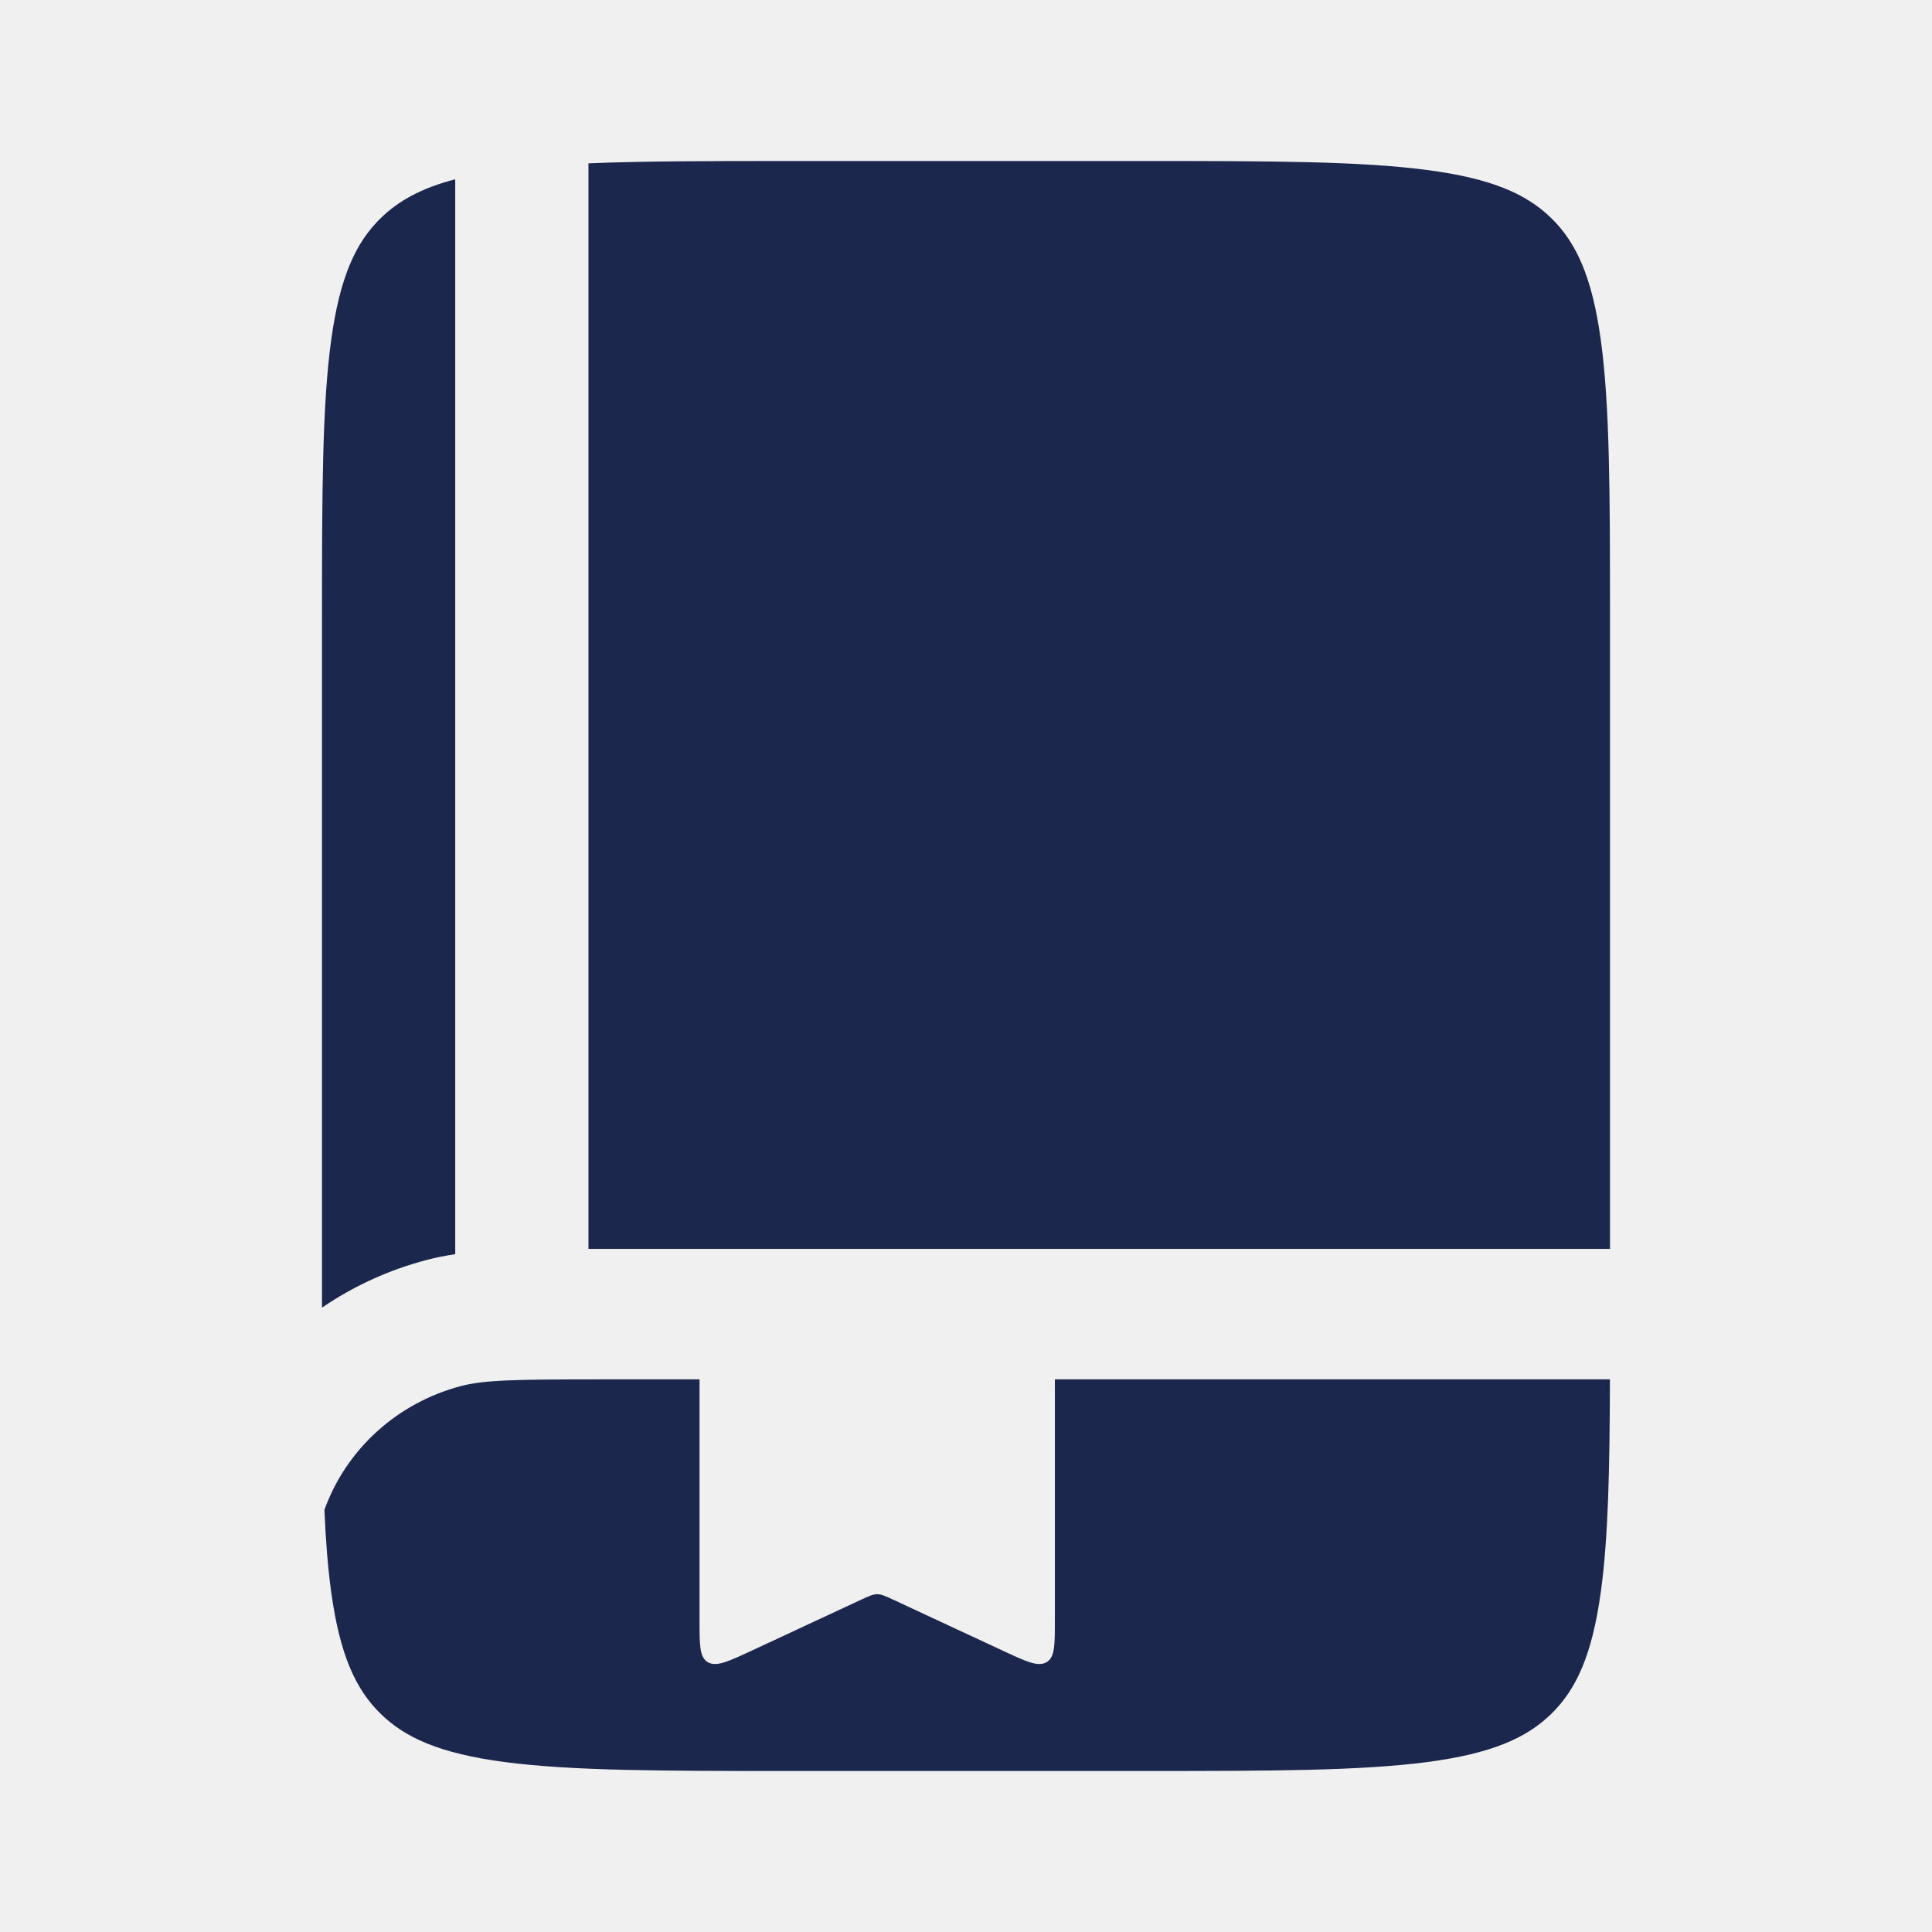
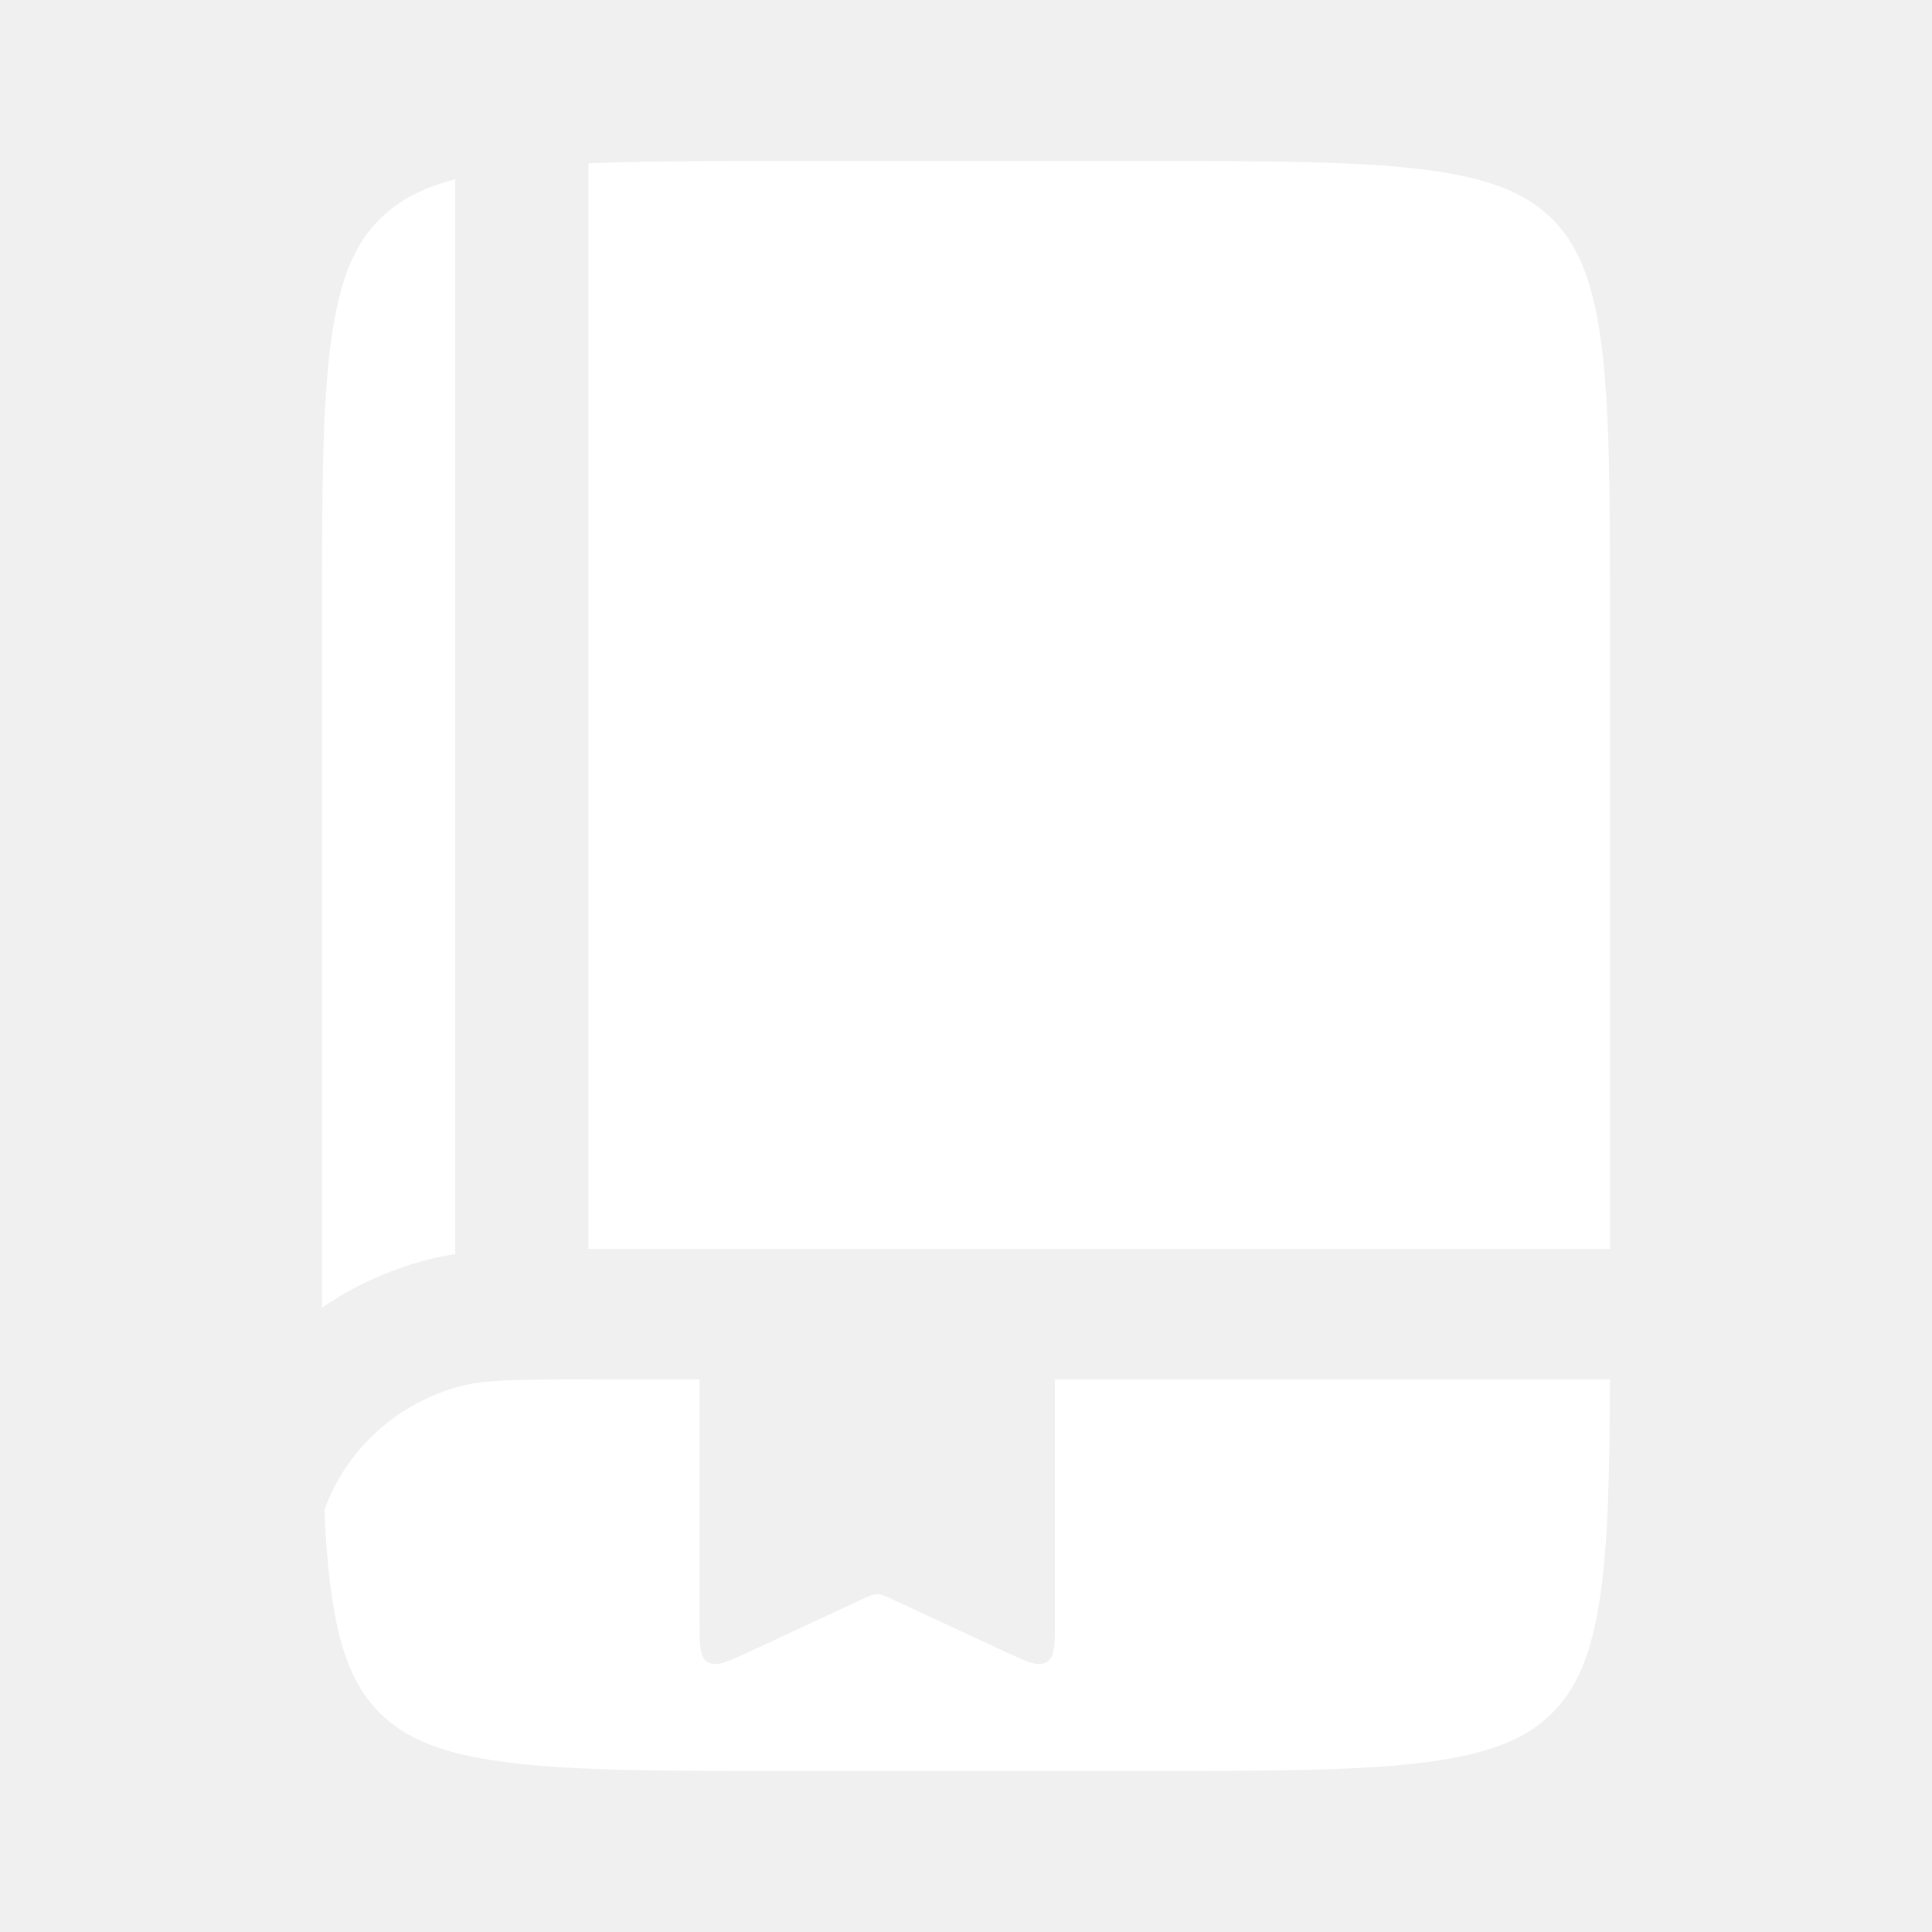
<svg xmlns="http://www.w3.org/2000/svg" width="800px" height="800px" viewBox="0 0 24 24" fill="none">
-   <path d="M5.655 2.227C5.223 2.34 4.944 2.5 4.727 2.712C4.422 3.012 4.223 3.432 4.114 4.225C4.002 5.042 4 6.124 4 7.676V16.244C4.389 15.978 4.827 15.776 5.299 15.652C5.413 15.622 5.531 15.598 5.655 15.58V2.227Z" fill="#1C274D" />
-   <path d="M7.31 15.514C7.322 15.514 7.334 15.514 7.346 15.514L20 15.514V7.676C20 6.124 19.998 5.042 19.886 4.225C19.777 3.432 19.578 3.012 19.273 2.712C18.967 2.413 18.539 2.218 17.729 2.112C16.895 2.002 15.791 2 14.207 2H9.793C8.791 2 7.981 2.001 7.31 2.029V15.514Z" fill="#1C274D" />
-   <path d="M8.69 17.135H7.474C6.394 17.135 6.017 17.142 5.727 17.218C4.934 17.426 4.301 18.004 4.03 18.756C4.046 19.138 4.073 19.475 4.114 19.775C4.223 20.568 4.422 20.988 4.727 21.288C5.033 21.587 5.461 21.782 6.271 21.889C7.105 21.998 8.209 22 9.793 22H14.207C15.791 22 16.896 21.998 17.729 21.889C18.539 21.782 18.968 21.587 19.273 21.288C19.578 20.988 19.777 20.568 19.886 19.775C19.978 19.109 19.996 18.266 19.999 17.135H13.104V20.142C13.104 20.44 13.104 20.589 12.999 20.649C12.894 20.709 12.751 20.642 12.465 20.509L11.094 19.871C10.997 19.826 10.949 19.804 10.897 19.804C10.845 19.804 10.796 19.826 10.699 19.871L9.329 20.509C9.042 20.642 8.899 20.709 8.794 20.649C8.69 20.589 8.69 20.44 8.69 20.142V17.135Z" fill="#1C274D" />
+   <path d="M5.655 2.227C5.223 2.34 4.944 2.5 4.727 2.712C4.422 3.012 4.223 3.432 4.114 4.225C4.002 5.042 4 6.124 4 7.676V16.244C4.389 15.978 4.827 15.776 5.299 15.652C5.413 15.622 5.531 15.598 5.655 15.58V2.227Z" fill="#ffffff" />
+   <path d="M7.31 15.514C7.322 15.514 7.334 15.514 7.346 15.514L20 15.514V7.676C20 6.124 19.998 5.042 19.886 4.225C19.777 3.432 19.578 3.012 19.273 2.712C18.967 2.413 18.539 2.218 17.729 2.112C16.895 2.002 15.791 2 14.207 2H9.793C8.791 2 7.981 2.001 7.31 2.029V15.514Z" fill="#ffffff" />
+   <path d="M8.69 17.135H7.474C6.394 17.135 6.017 17.142 5.727 17.218C4.934 17.426 4.301 18.004 4.03 18.756C4.046 19.138 4.073 19.475 4.114 19.775C4.223 20.568 4.422 20.988 4.727 21.288C5.033 21.587 5.461 21.782 6.271 21.889C7.105 21.998 8.209 22 9.793 22H14.207C15.791 22 16.896 21.998 17.729 21.889C18.539 21.782 18.968 21.587 19.273 21.288C19.578 20.988 19.777 20.568 19.886 19.775C19.978 19.109 19.996 18.266 19.999 17.135H13.104V20.142C13.104 20.44 13.104 20.589 12.999 20.649C12.894 20.709 12.751 20.642 12.465 20.509L11.094 19.871C10.997 19.826 10.949 19.804 10.897 19.804C10.845 19.804 10.796 19.826 10.699 19.871L9.329 20.509C9.042 20.642 8.899 20.709 8.794 20.649C8.69 20.589 8.69 20.44 8.69 20.142V17.135Z" fill="#ffffff" />
</svg>
